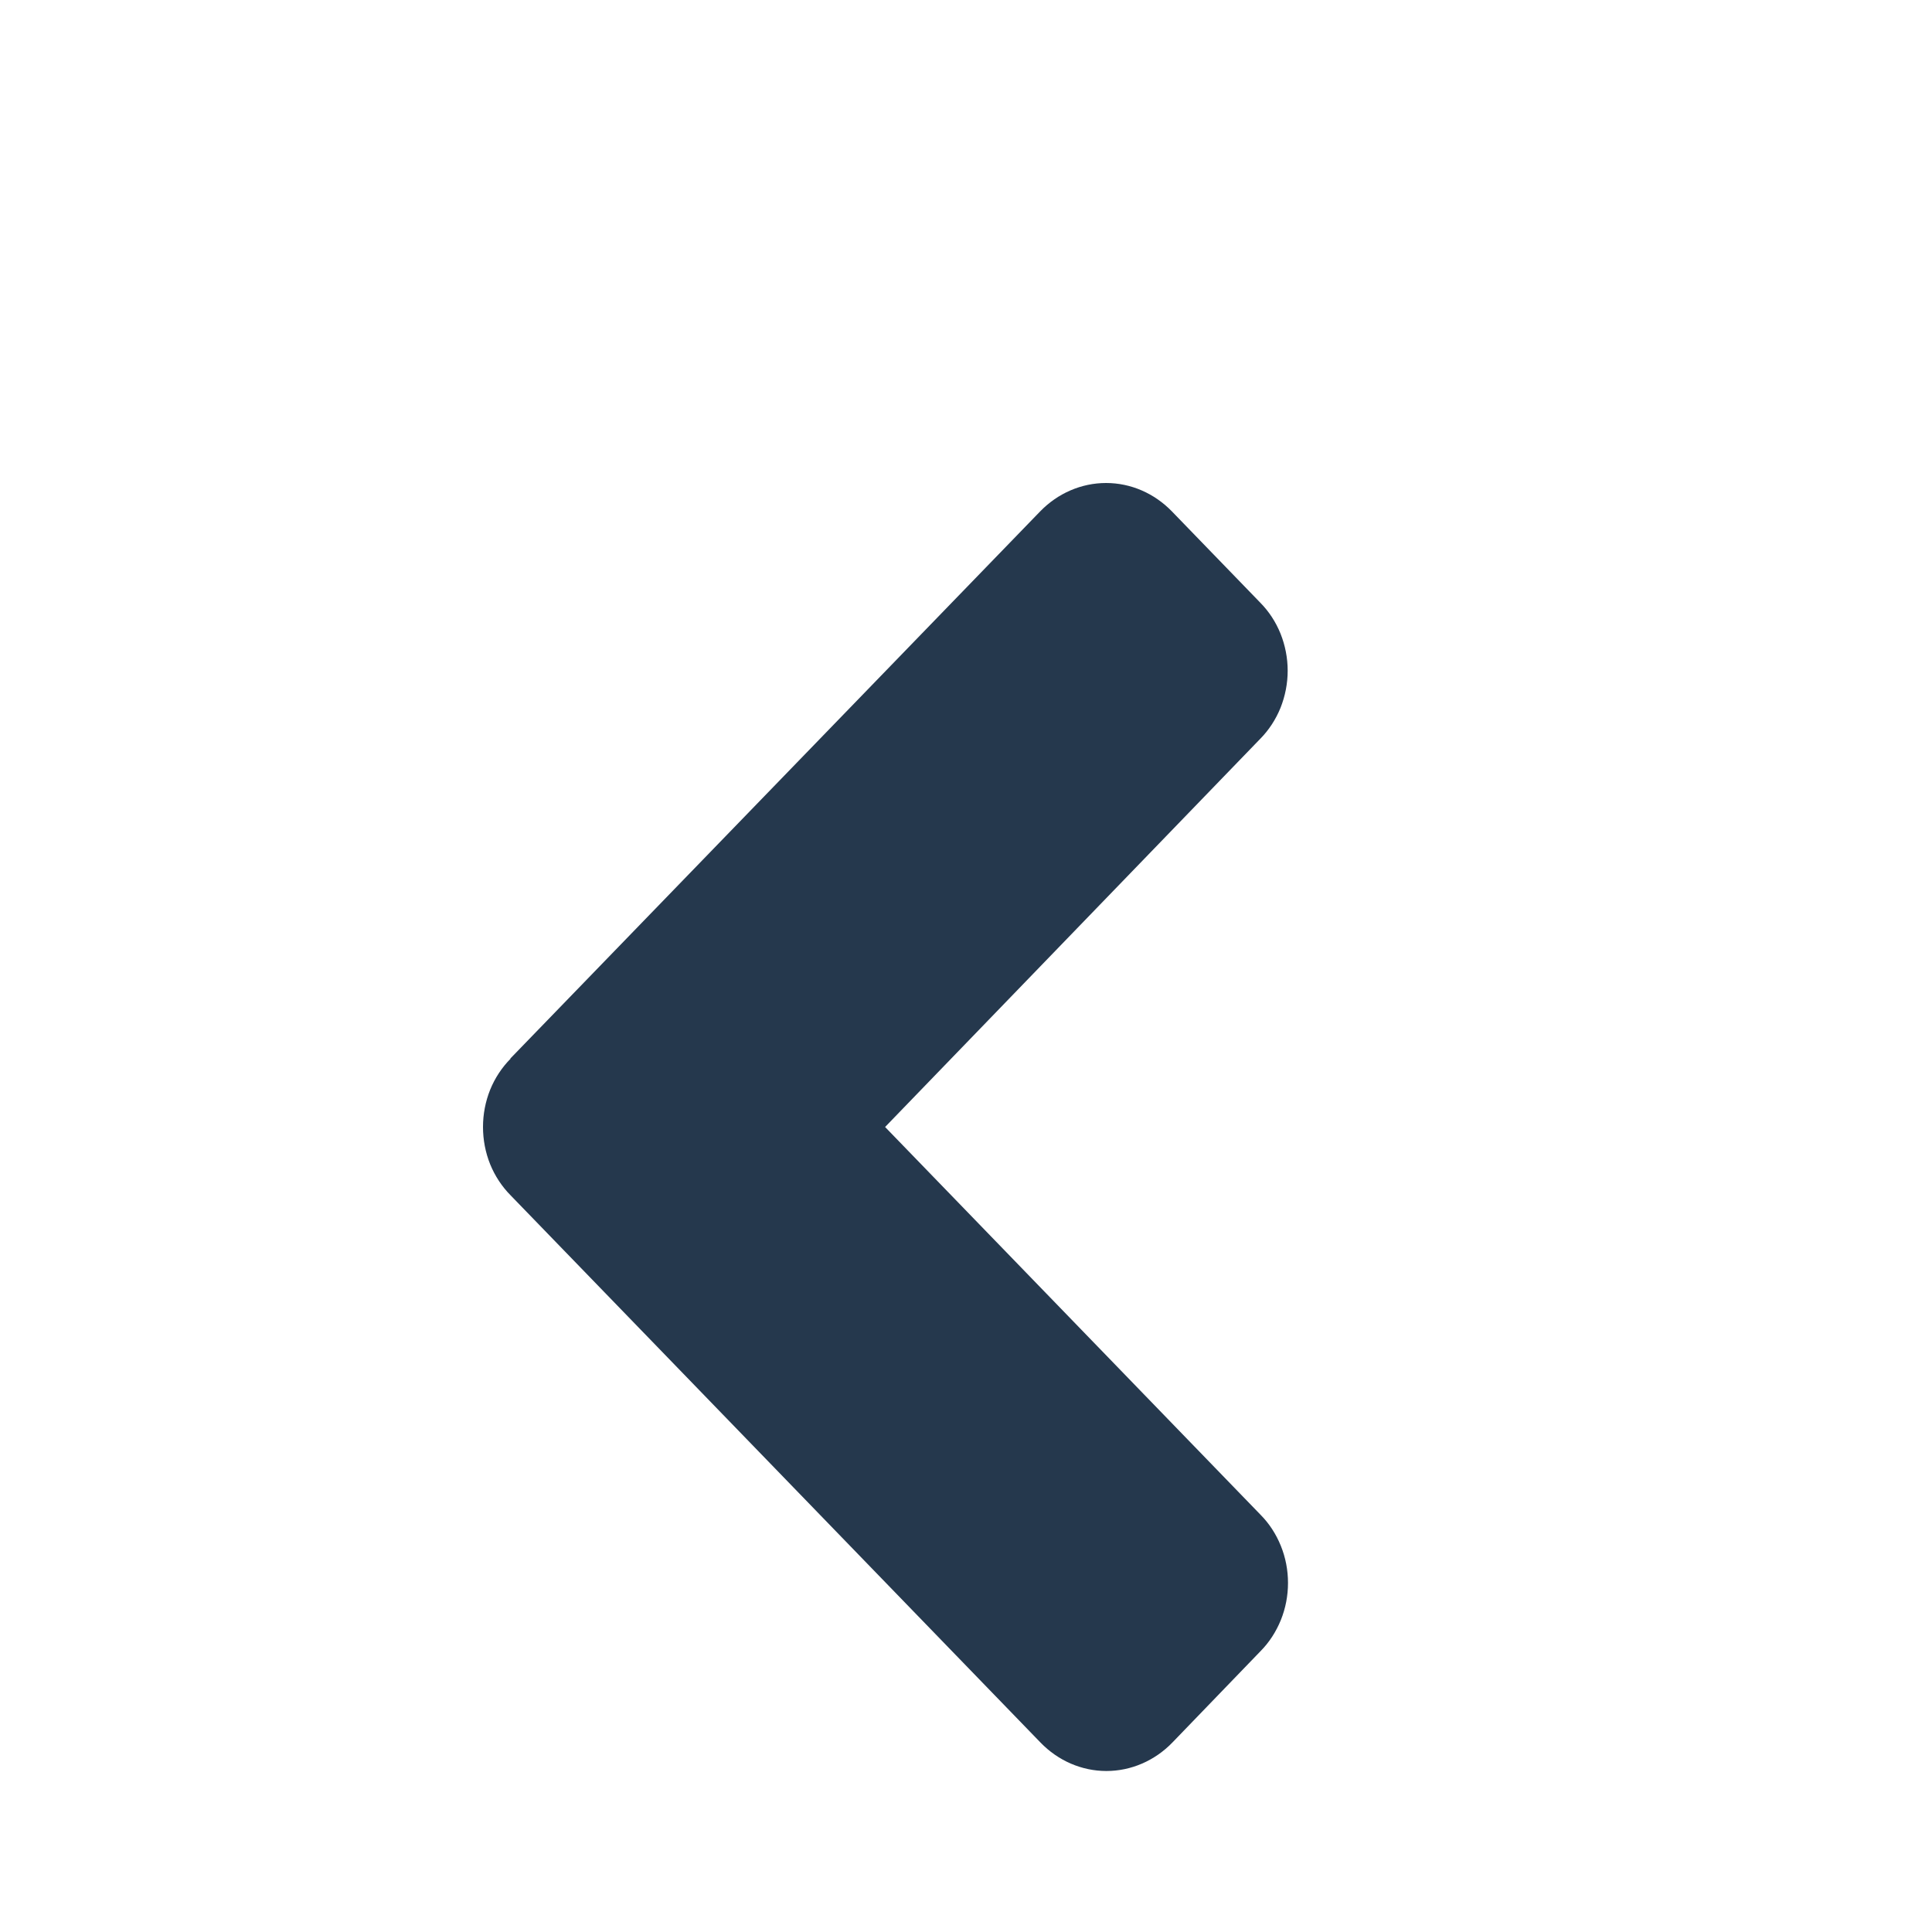
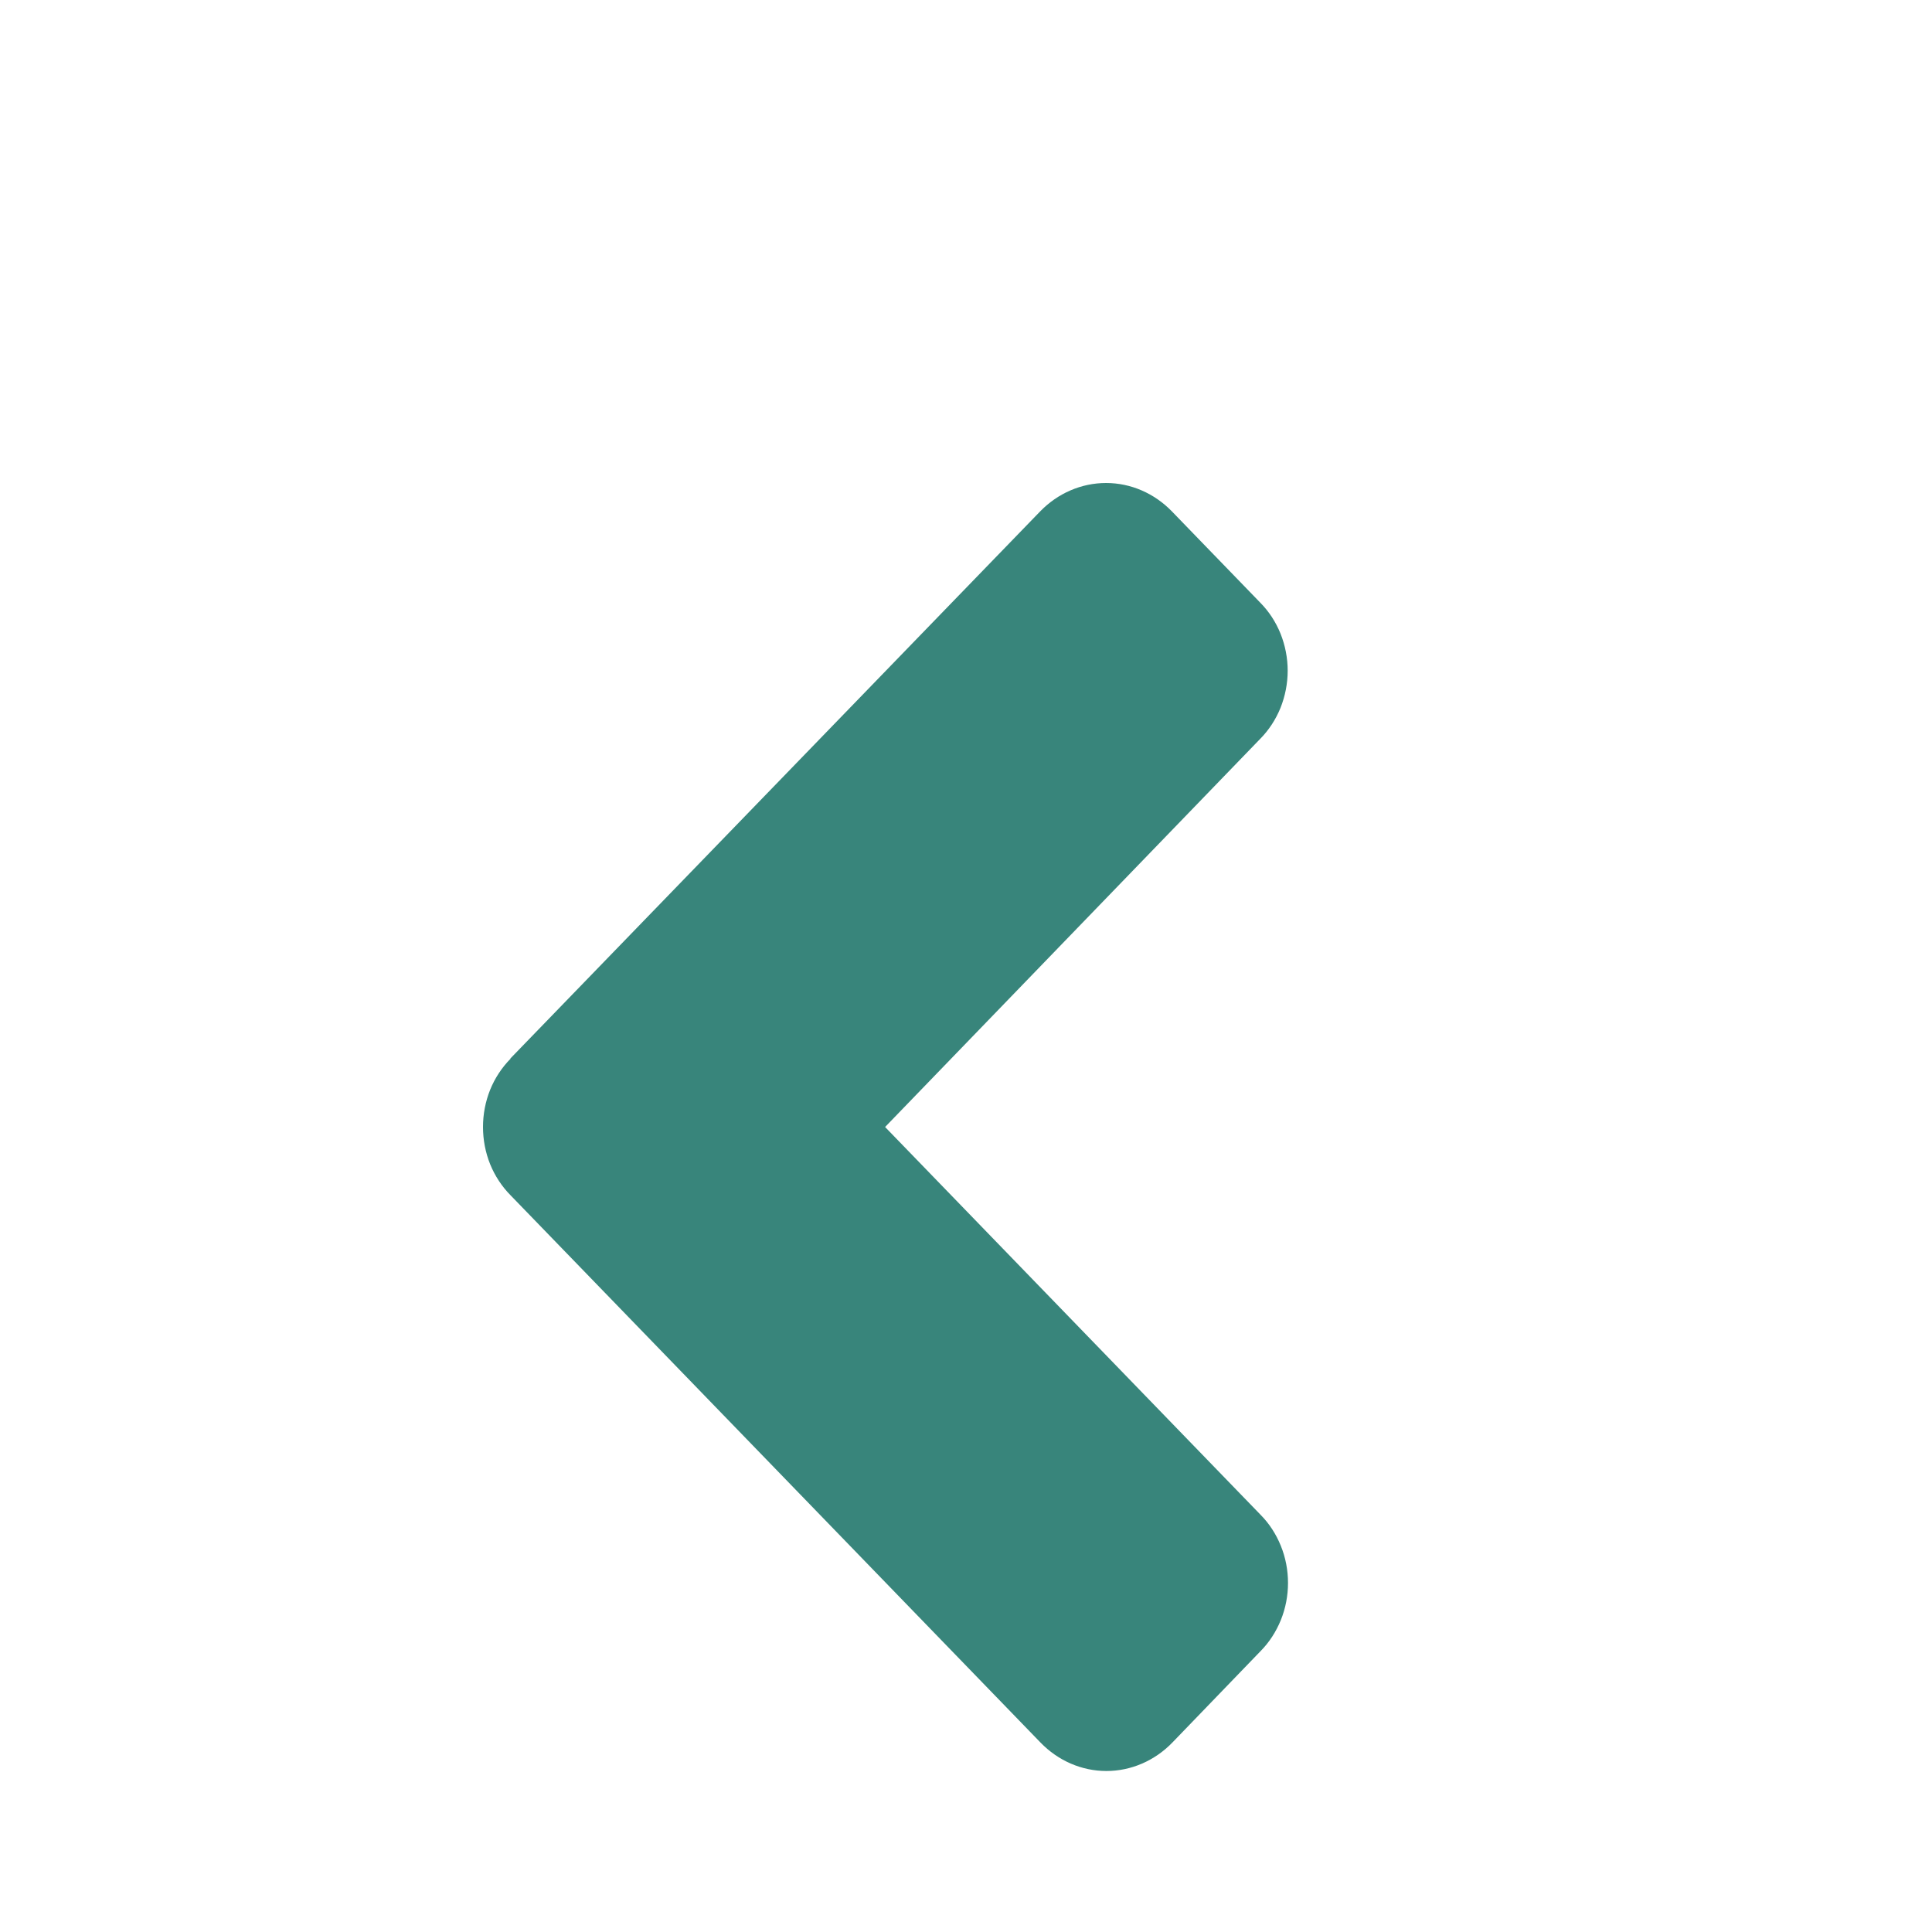
<svg xmlns="http://www.w3.org/2000/svg" width="24" height="24" viewBox="0 0 24 24" fill="none">
-   <path d="M6.338 13.151L12.919 6.355C13.139 6.127 13.434 6 13.74 6C14.046 6 14.34 6.127 14.56 6.355L15.654 7.485C15.762 7.594 15.848 7.725 15.907 7.871C15.965 8.016 15.996 8.173 15.996 8.332C15.996 8.49 15.965 8.647 15.907 8.793C15.848 8.938 15.762 9.07 15.654 9.179L10.995 14L15.659 18.817C15.767 18.926 15.852 19.057 15.911 19.203C15.97 19.348 16 19.505 16 19.664C16 19.822 15.97 19.979 15.911 20.125C15.852 20.27 15.767 20.402 15.659 20.511L14.565 21.645C14.345 21.873 14.05 22 13.744 22C13.438 22 13.144 21.873 12.924 21.645L6.343 14.849C6.235 14.74 6.148 14.608 6.089 14.463C6.03 14.316 6 14.159 6 14C6 13.841 6.03 13.684 6.089 13.537C6.148 13.392 6.235 13.26 6.343 13.151H6.338Z" fill="#25384D" />
+   <path d="M6.338 13.151L12.919 6.355C13.139 6.127 13.434 6 13.74 6C14.046 6 14.34 6.127 14.56 6.355L15.654 7.485C15.762 7.594 15.848 7.725 15.907 7.871C15.965 8.016 15.996 8.173 15.996 8.332C15.996 8.49 15.965 8.647 15.907 8.793C15.848 8.938 15.762 9.07 15.654 9.179L10.995 14L15.659 18.817C15.767 18.926 15.852 19.057 15.911 19.203C15.97 19.348 16 19.505 16 19.664C16 19.822 15.97 19.979 15.911 20.125C15.852 20.27 15.767 20.402 15.659 20.511L14.565 21.645C14.345 21.873 14.05 22 13.744 22C13.438 22 13.144 21.873 12.924 21.645L6.343 14.849C6.235 14.74 6.148 14.608 6.089 14.463C6.03 14.316 6 14.159 6 14C6 13.841 6.03 13.684 6.089 13.537C6.148 13.392 6.235 13.26 6.343 13.151H6.338Z" fill="#38857b" />
</svg>
